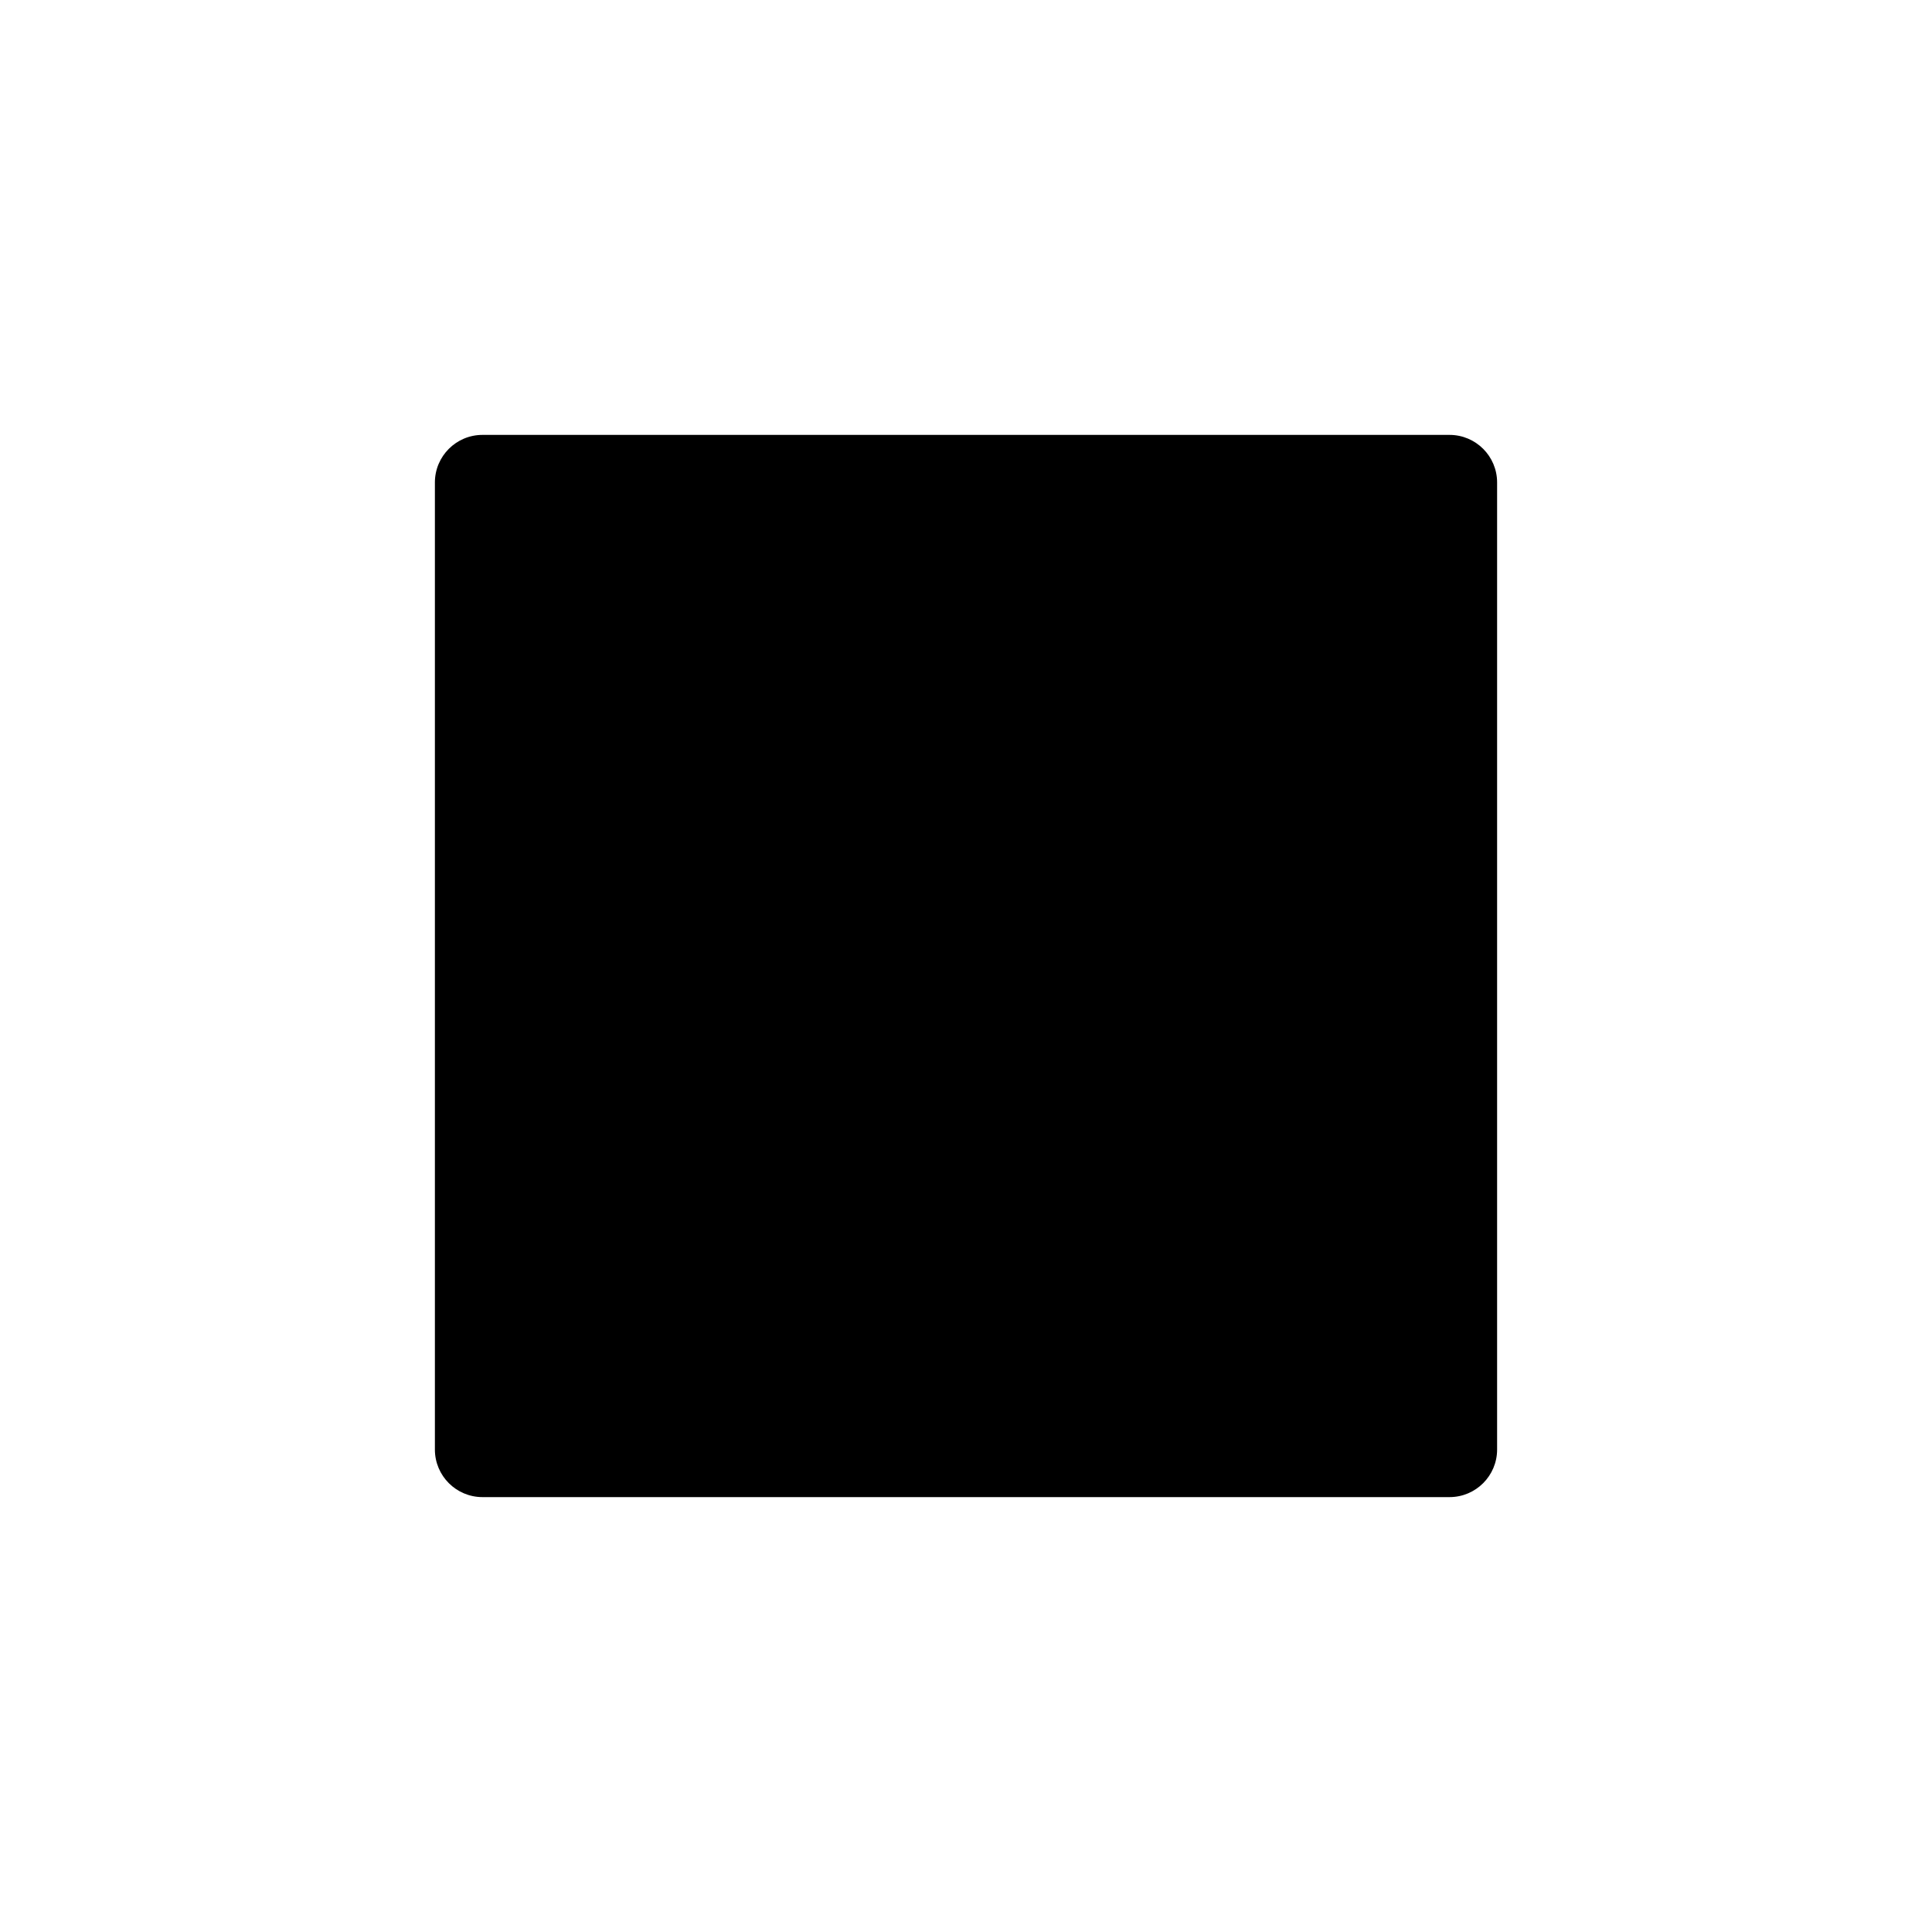
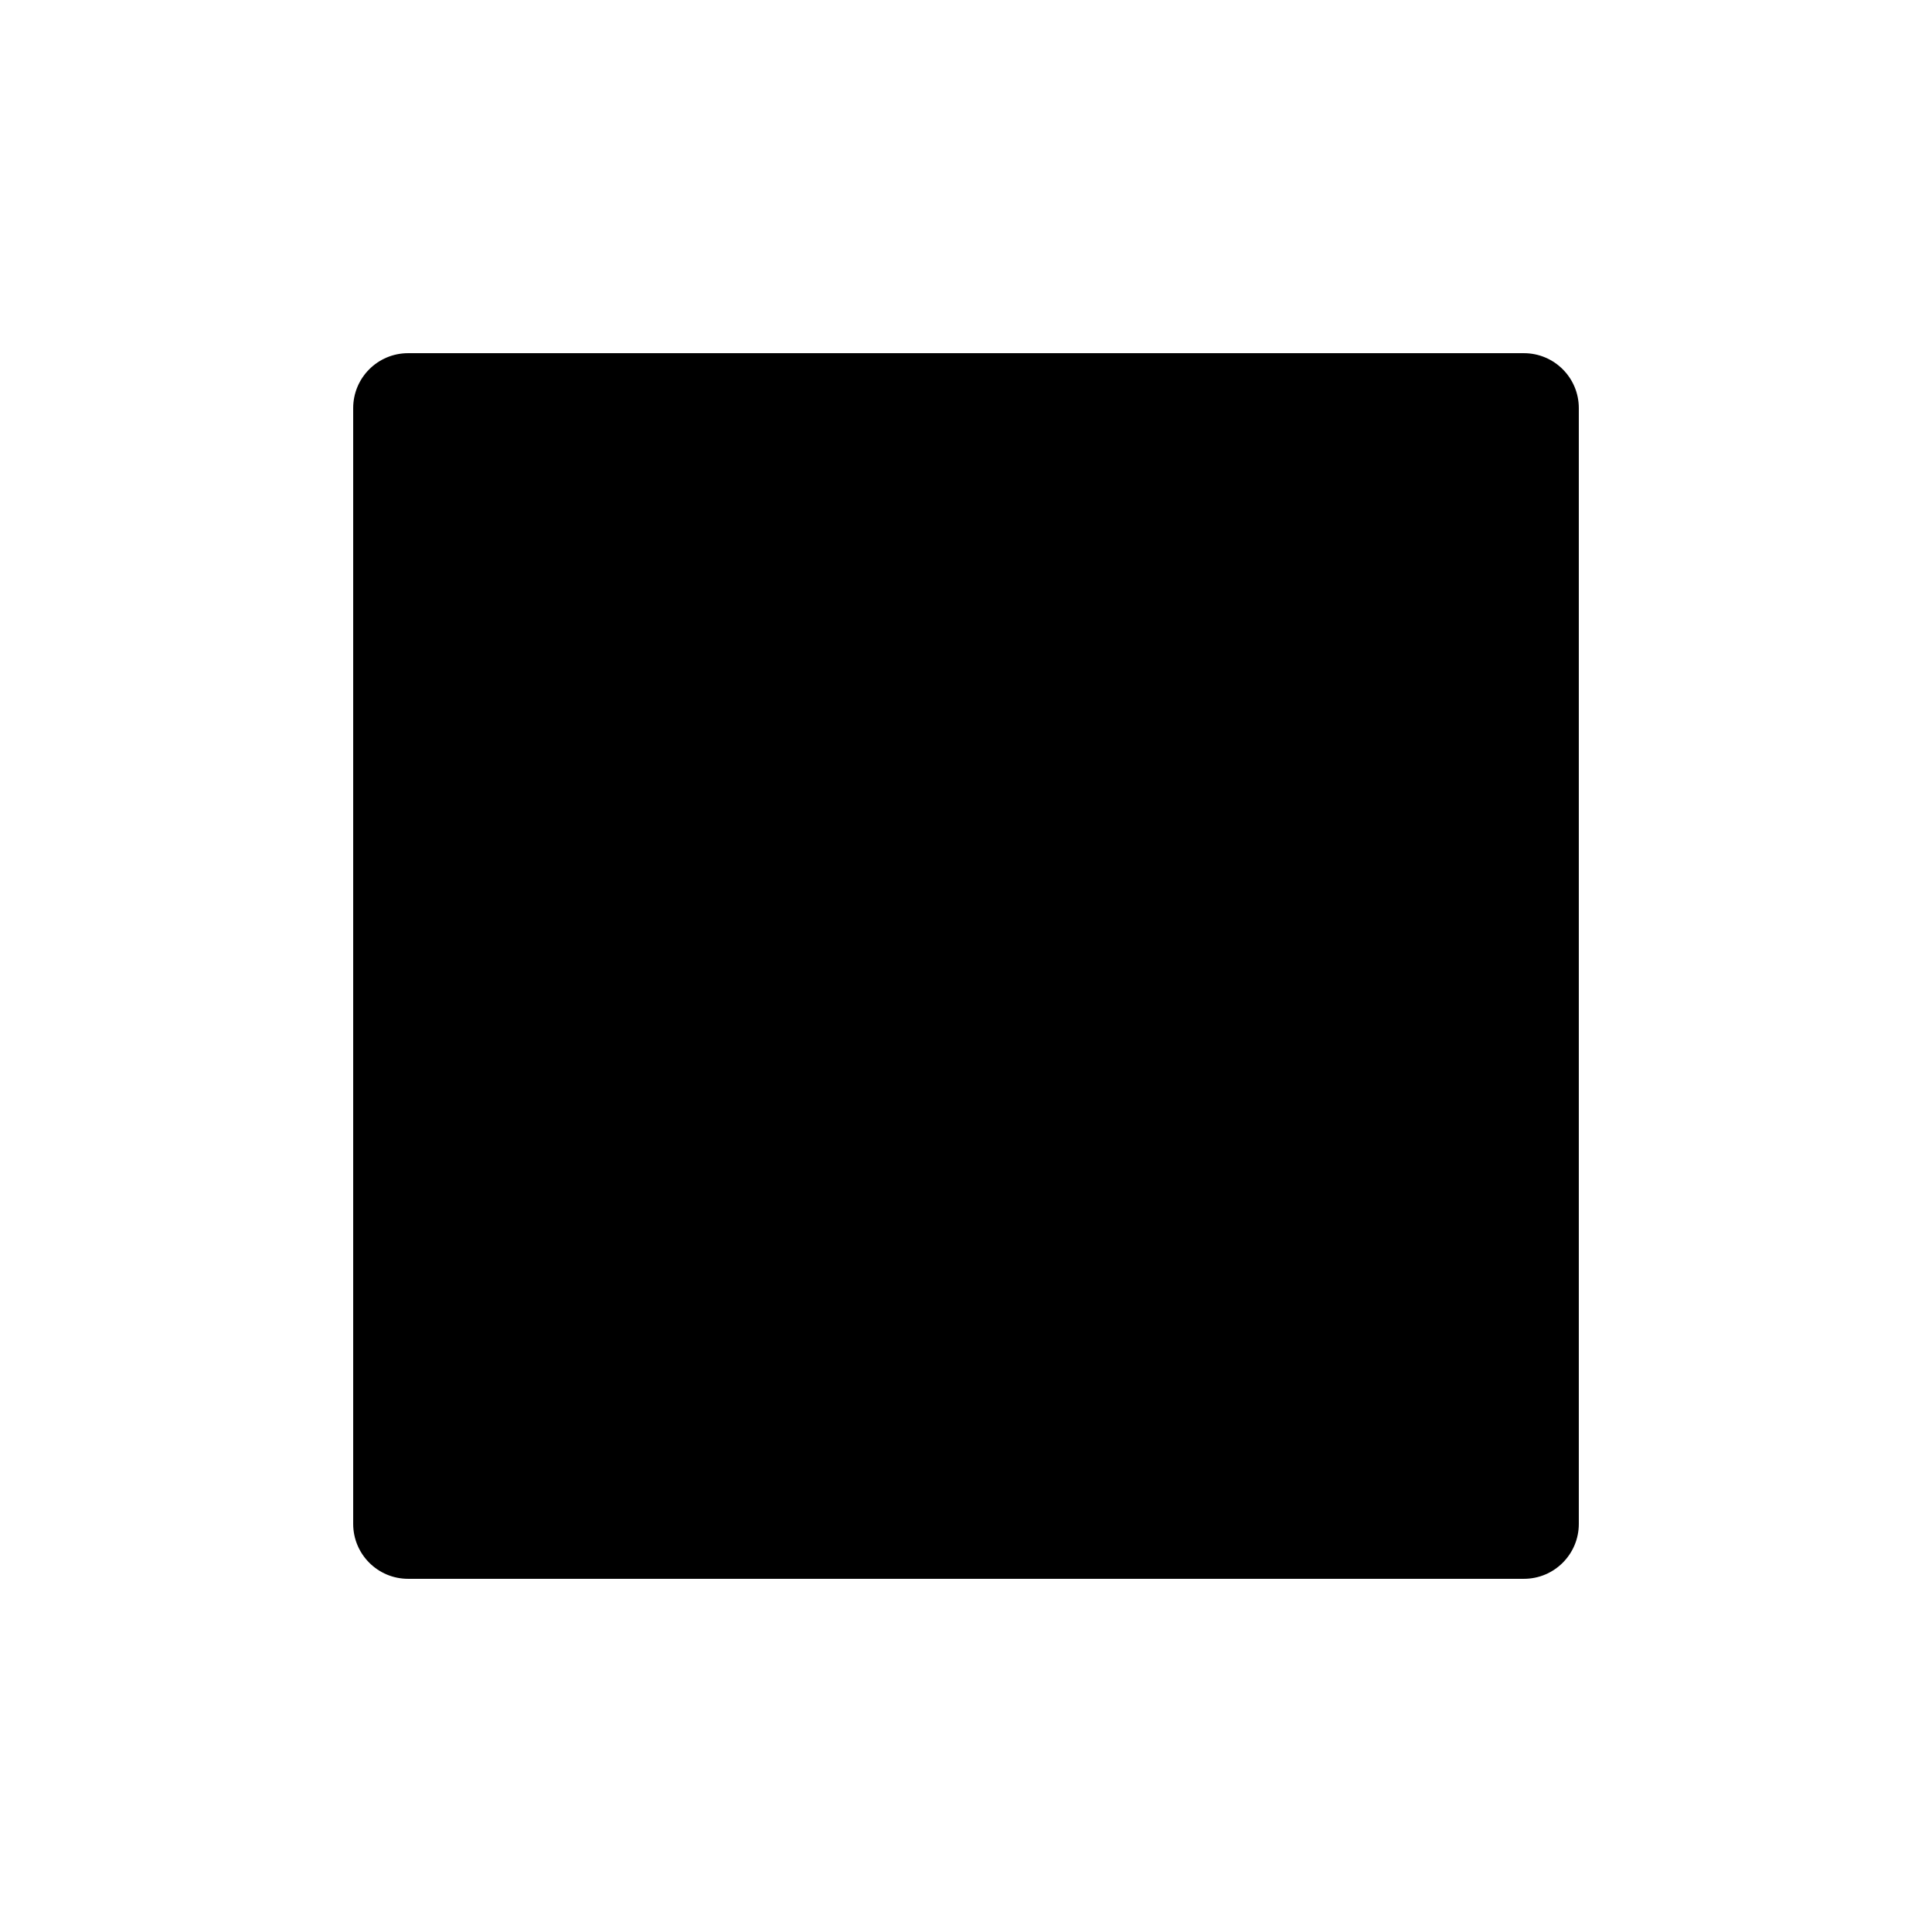
- <svg xmlns="http://www.w3.org/2000/svg" id="D6" viewBox="0 0 300 300">
+ <svg xmlns="http://www.w3.org/2000/svg" id="D6" viewBox="20 20 260 260">
  <path d="M74.92,67.53H225.08a7.39,7.39,0,0,1,7.39,7.39V225.08a7.39,7.39,0,0,1-7.39,7.39H74.92a7.39,7.39,0,0,1-7.39-7.39V74.92A7.39,7.39,0,0,1,74.92,67.53Z" />
</svg>
